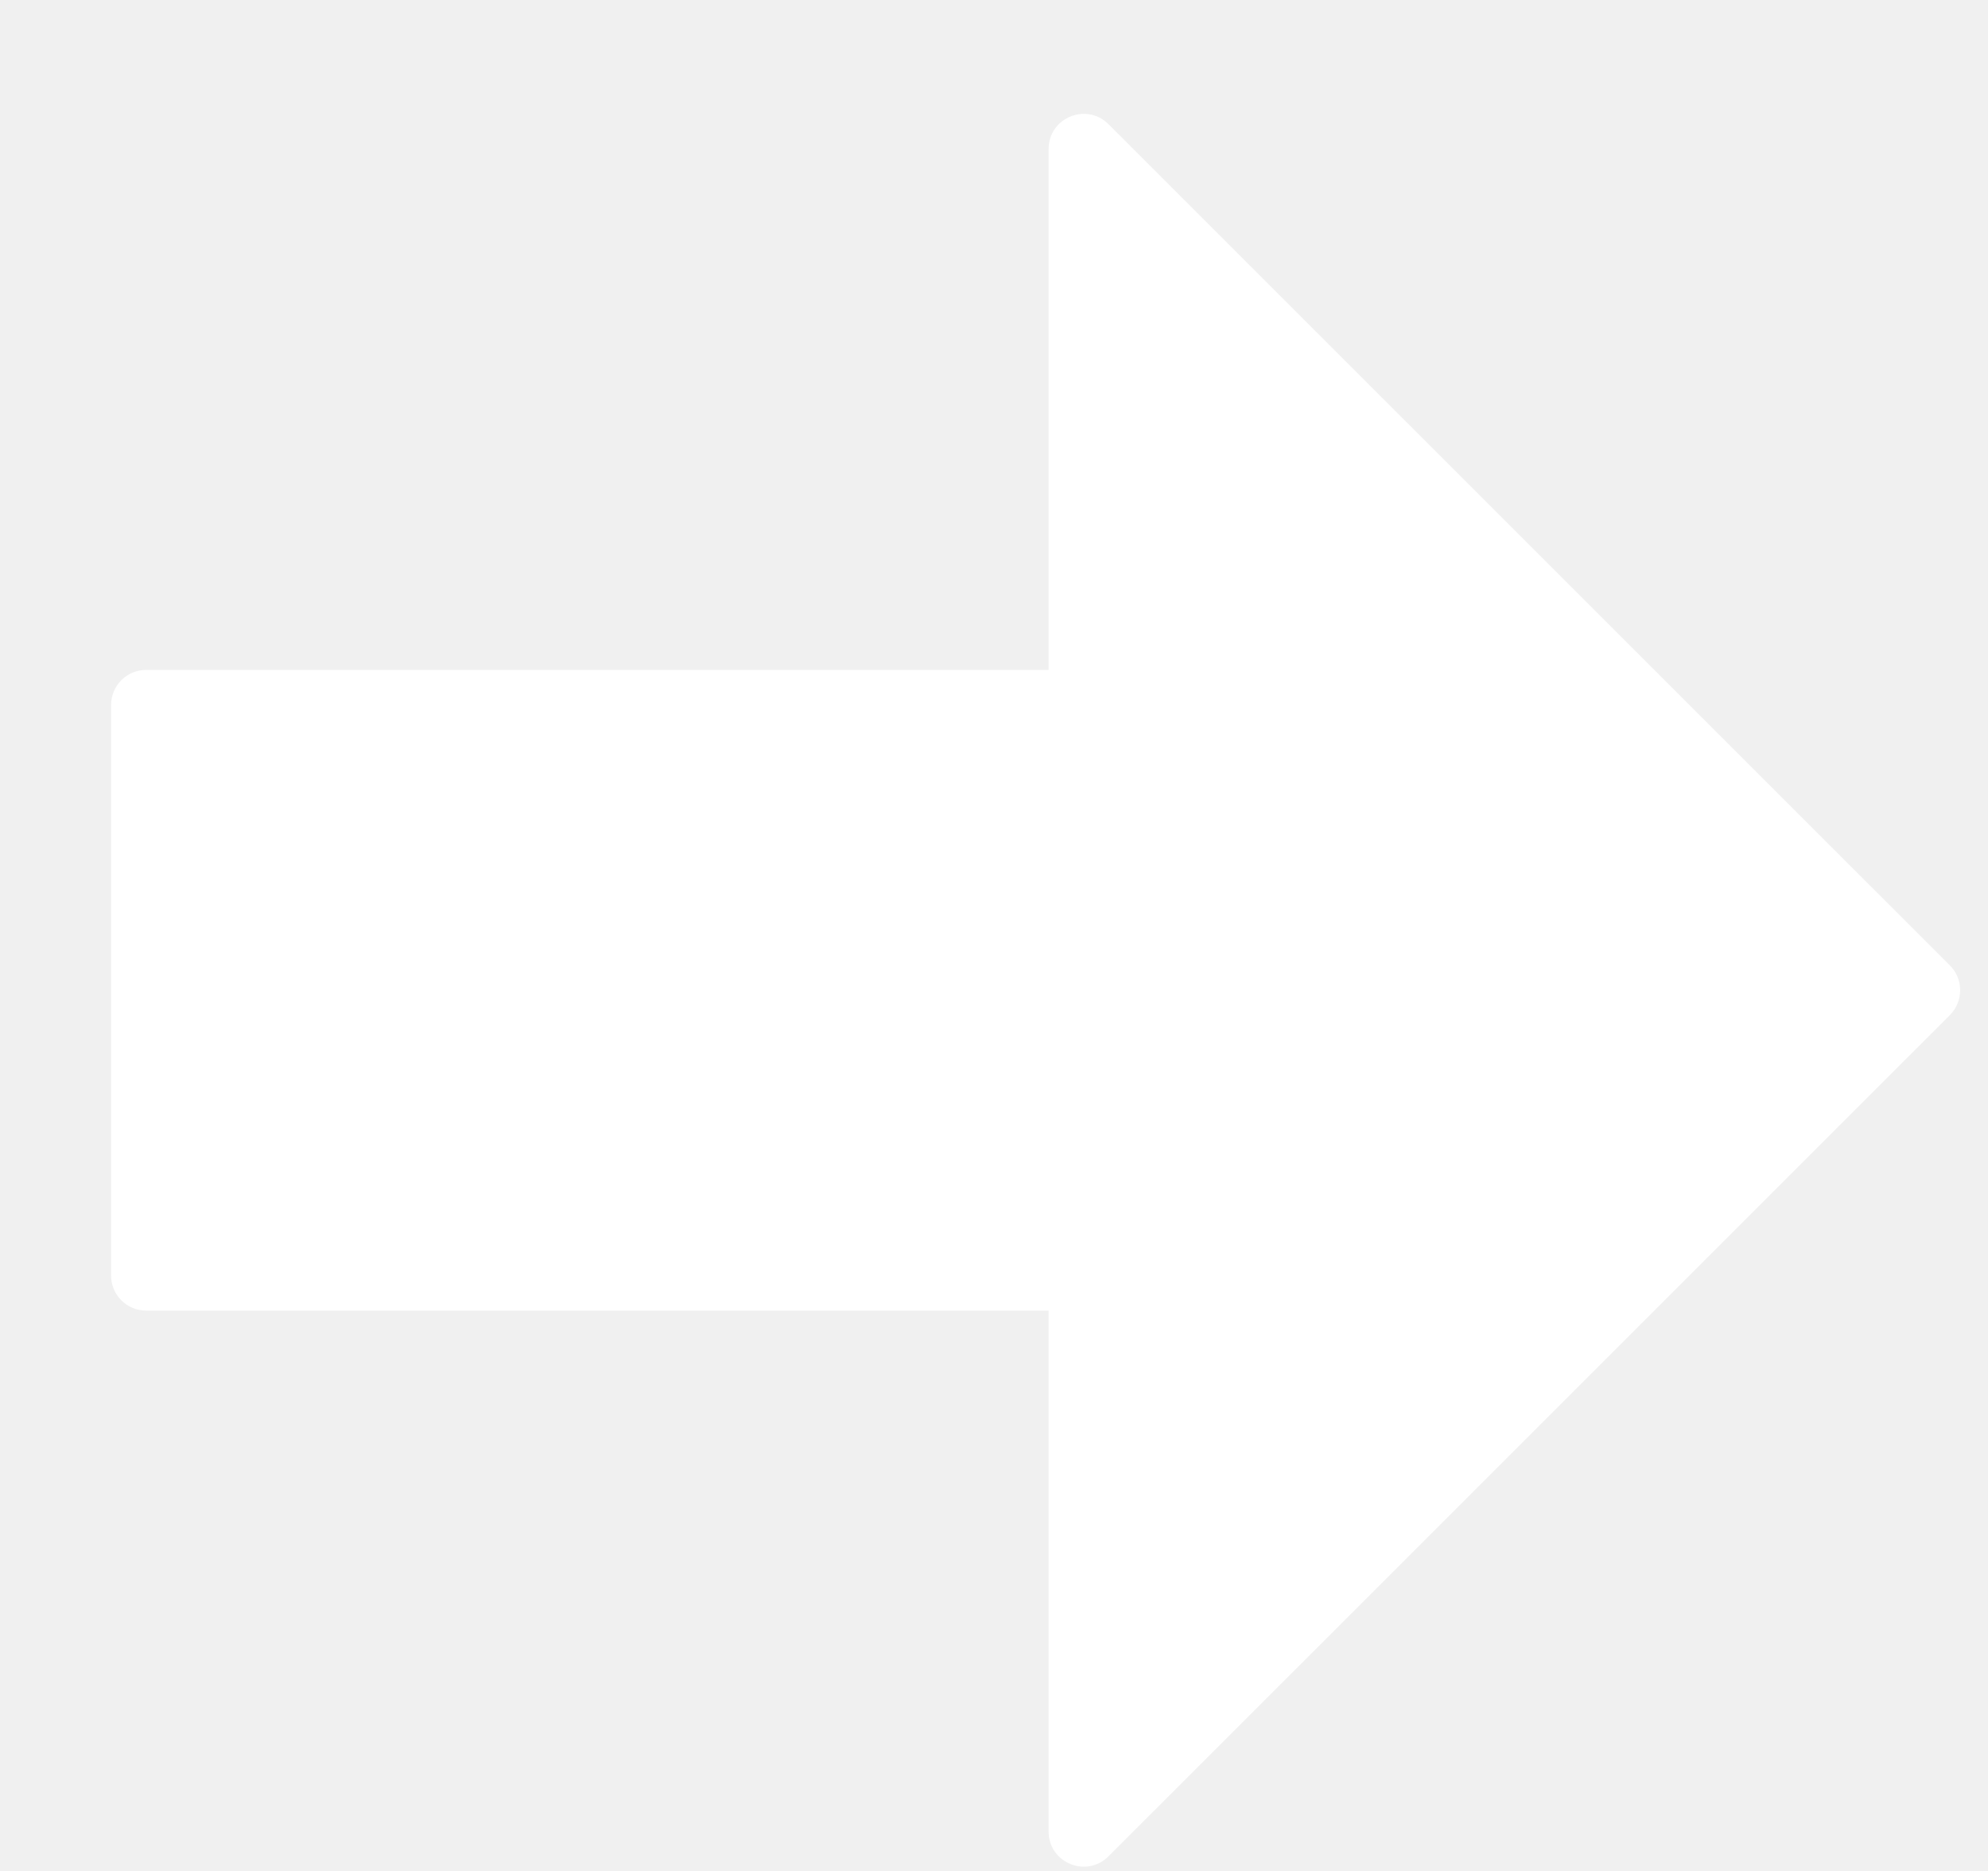
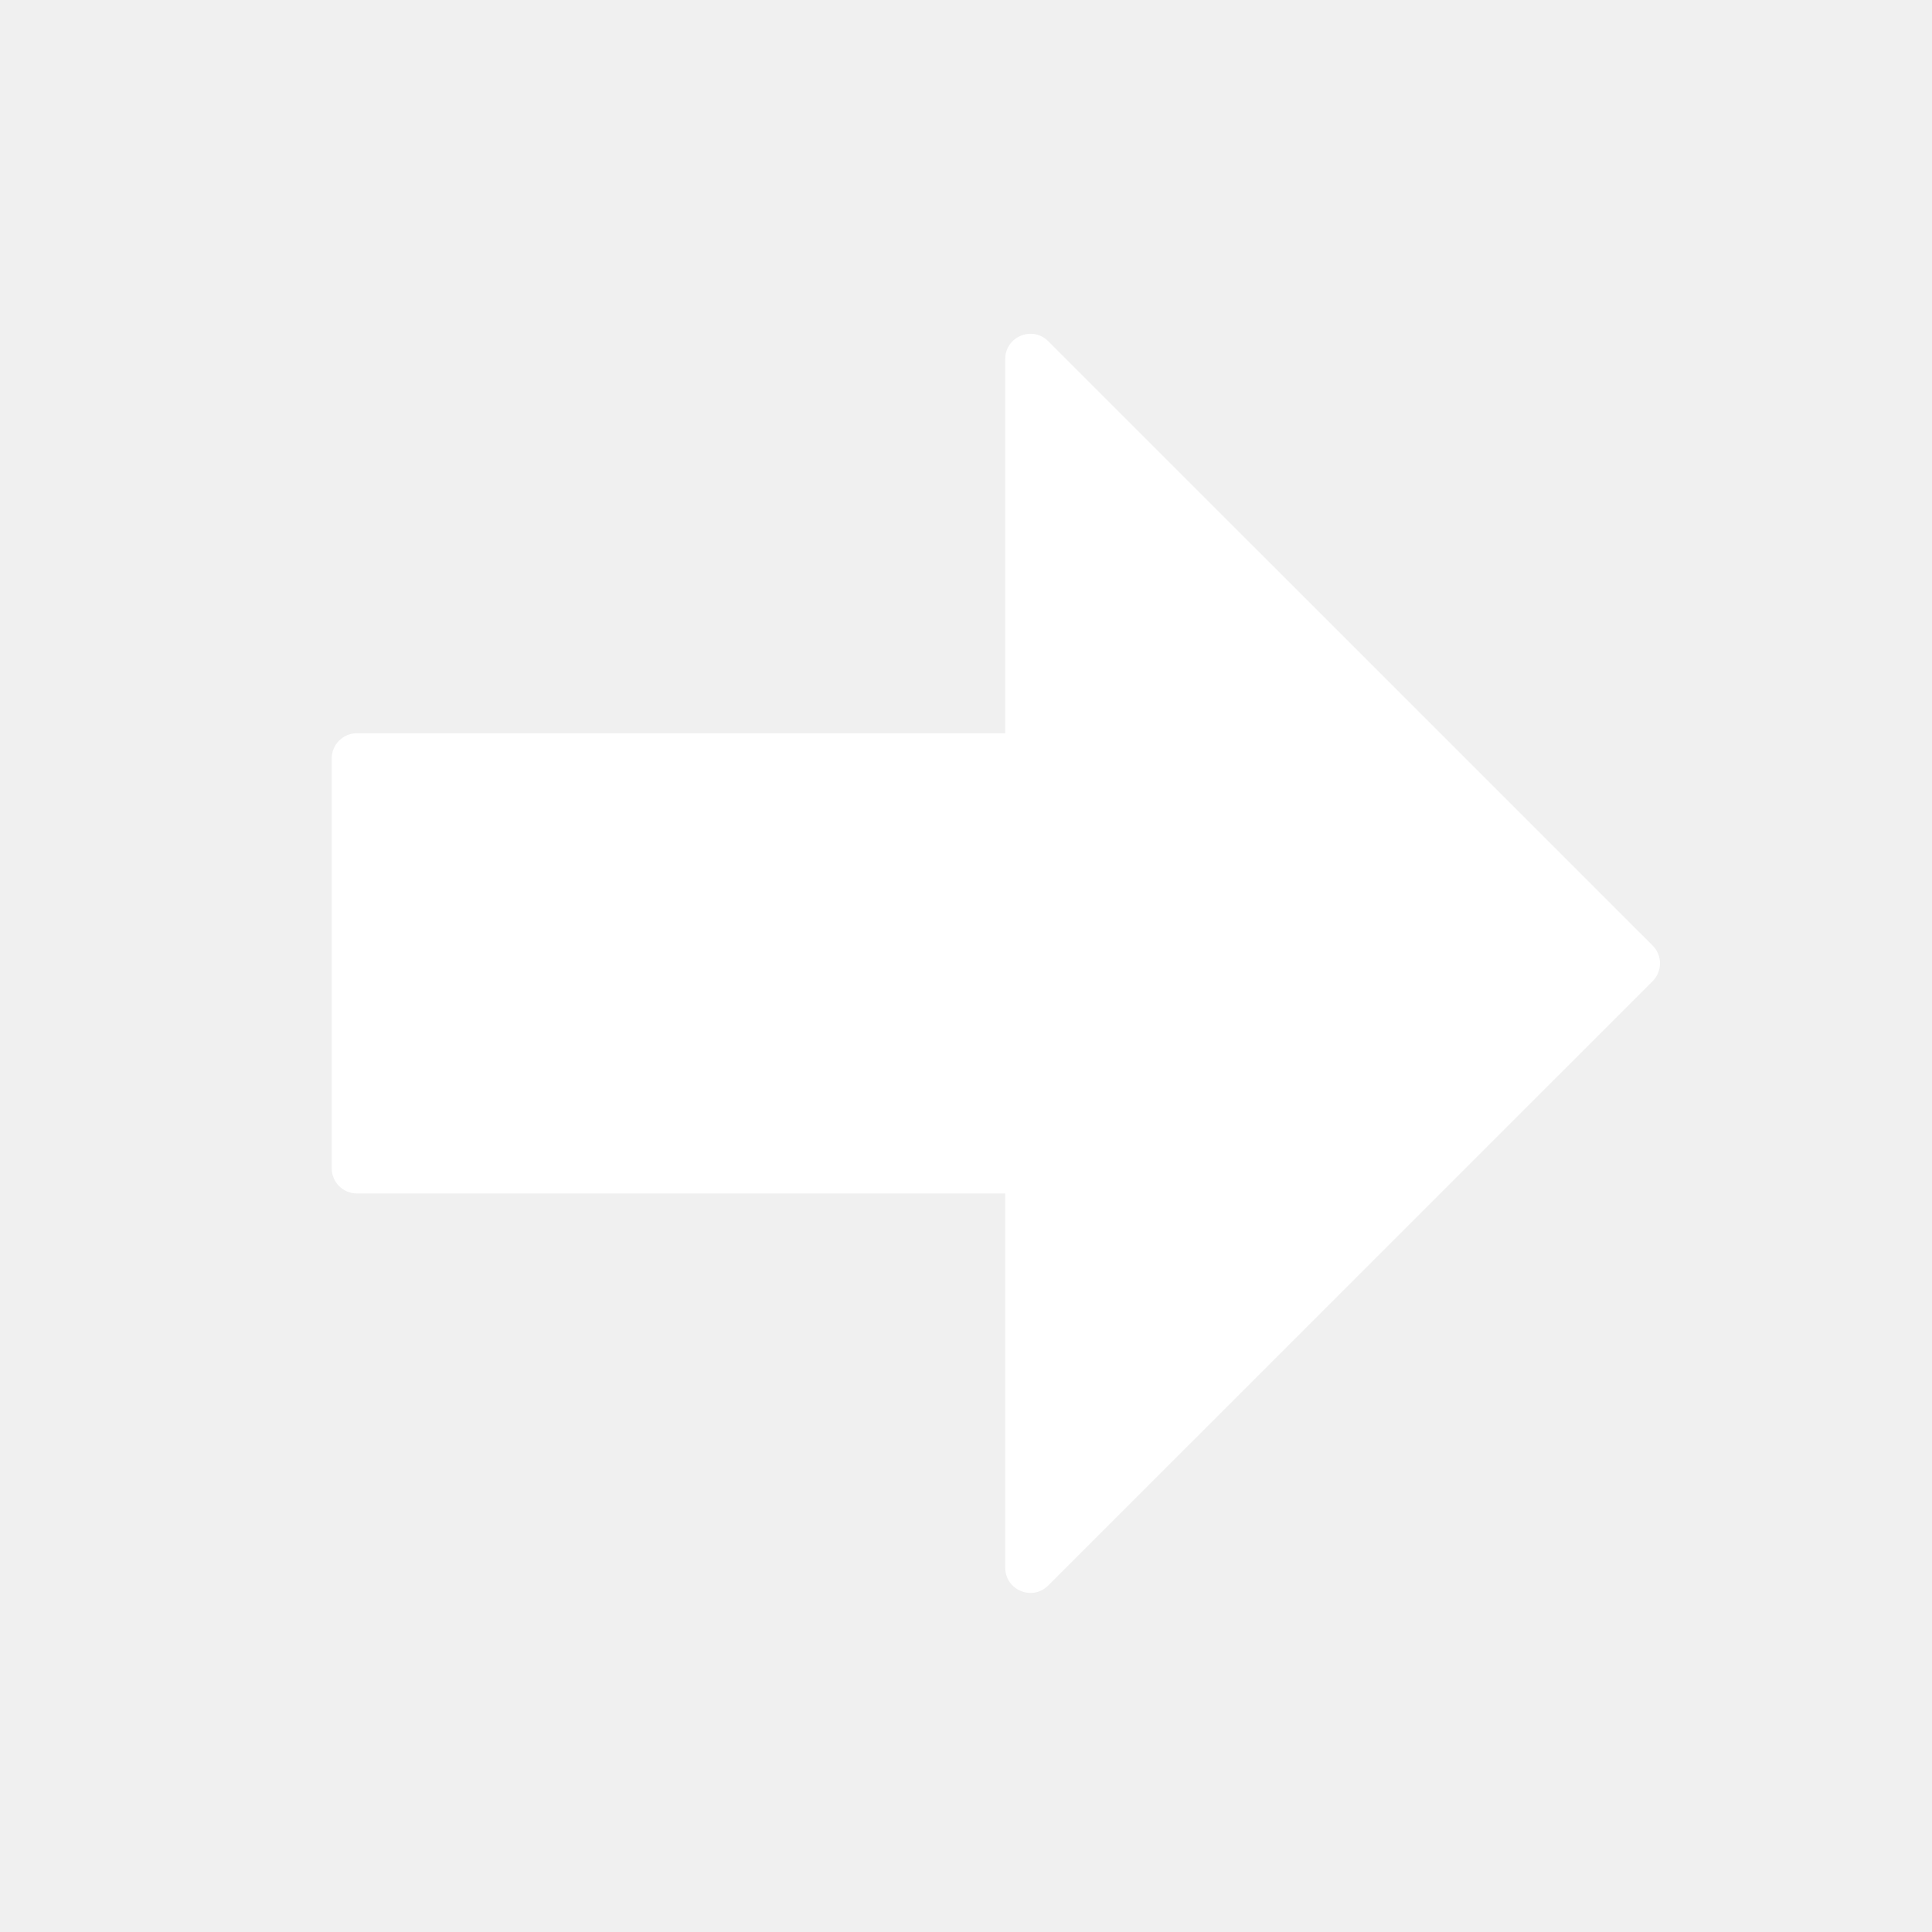
- <svg xmlns="http://www.w3.org/2000/svg" width="17" height="16" viewBox="0 0 17 16" fill="none">
-   <path fill-rule="evenodd" clip-rule="evenodd" d="M9.479 1.062C9.29 0.873 8.967 1.007 8.967 1.274V5.729H1.25C1.084 5.729 0.95 5.863 0.95 6.029V10.908C0.95 11.074 1.084 11.208 1.25 11.208H8.967V15.663C8.967 15.93 9.29 16.064 9.479 15.875L16.674 8.681C16.791 8.563 16.791 8.373 16.674 8.256L9.479 1.062Z" fill="white" />
+ <svg xmlns="http://www.w3.org/2000/svg" width="23" height="23" viewBox="0 0 23 23" fill="none">
+   <path d="M12.479 4.062C12.29 3.873 11.967 4.007 11.967 4.274V8.729H4.249C4.084 8.729 3.949 8.863 3.949 9.029V13.908C3.949 14.074 4.084 14.208 4.249 14.208H11.967V18.663C11.967 18.93 12.29 19.064 12.479 18.875L19.674 11.681C19.791 11.563 19.791 11.373 19.674 11.256L12.479 4.062Z" fill="#FFF" />
</svg>
